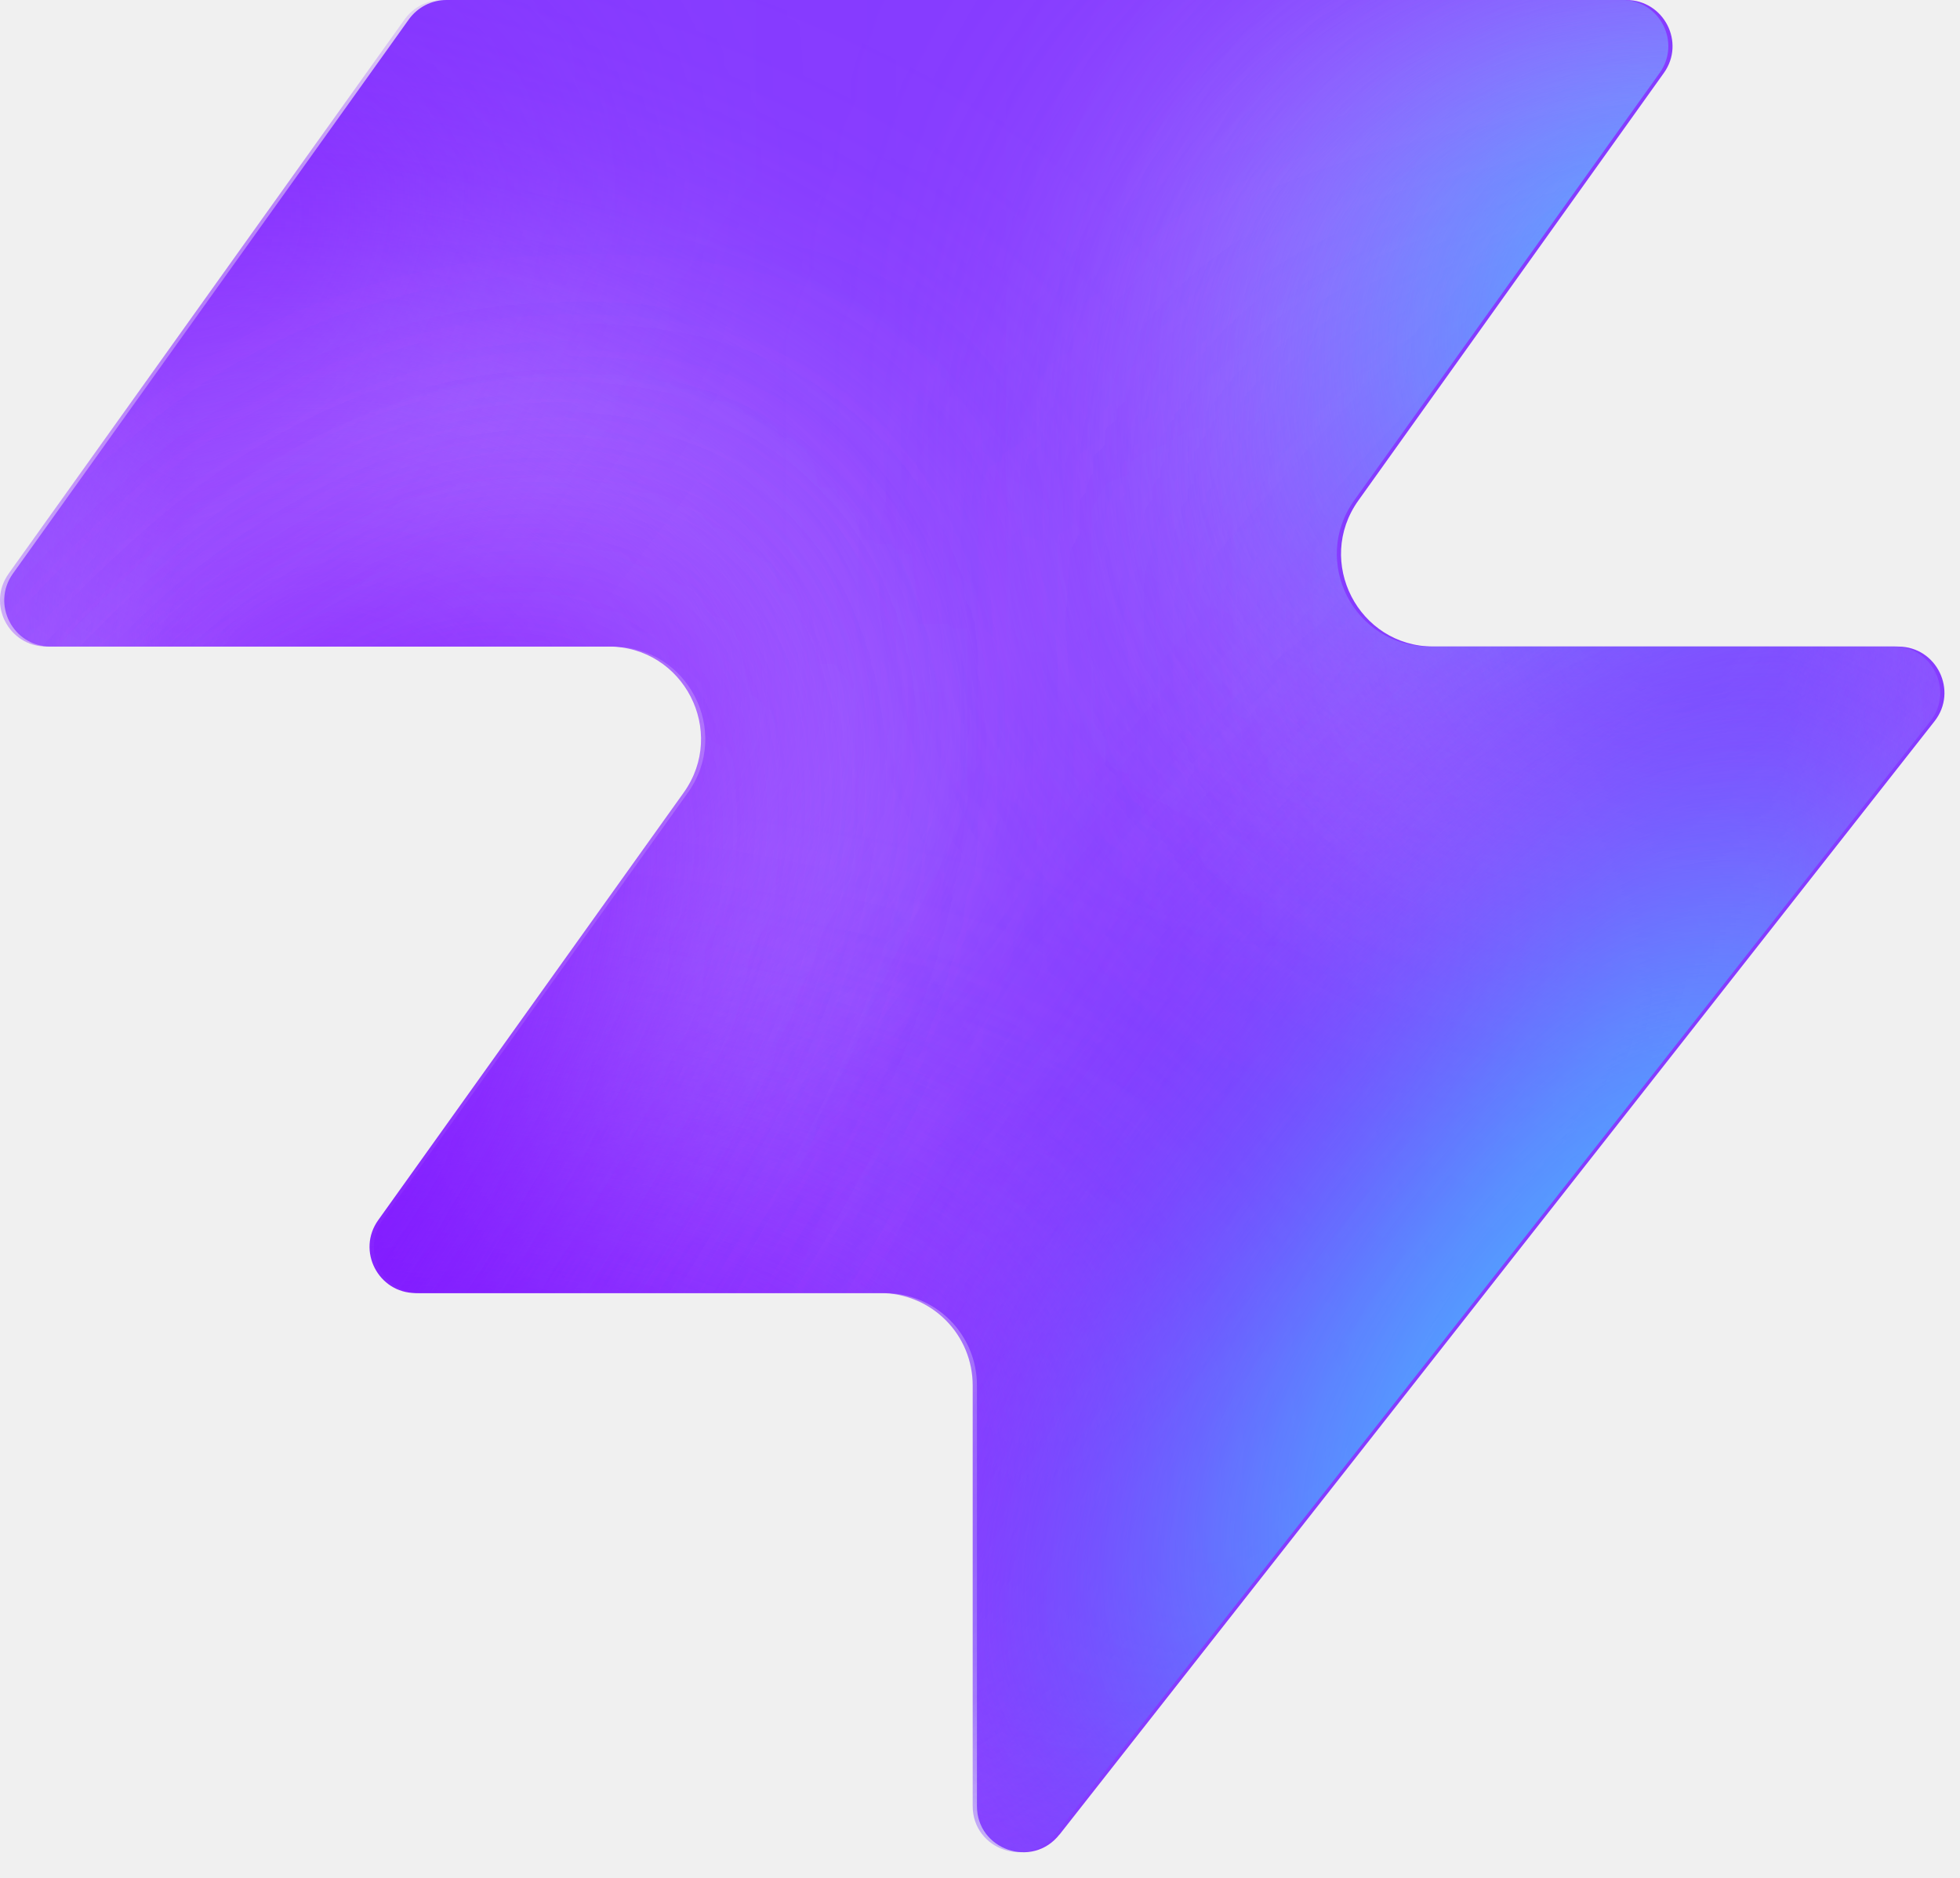
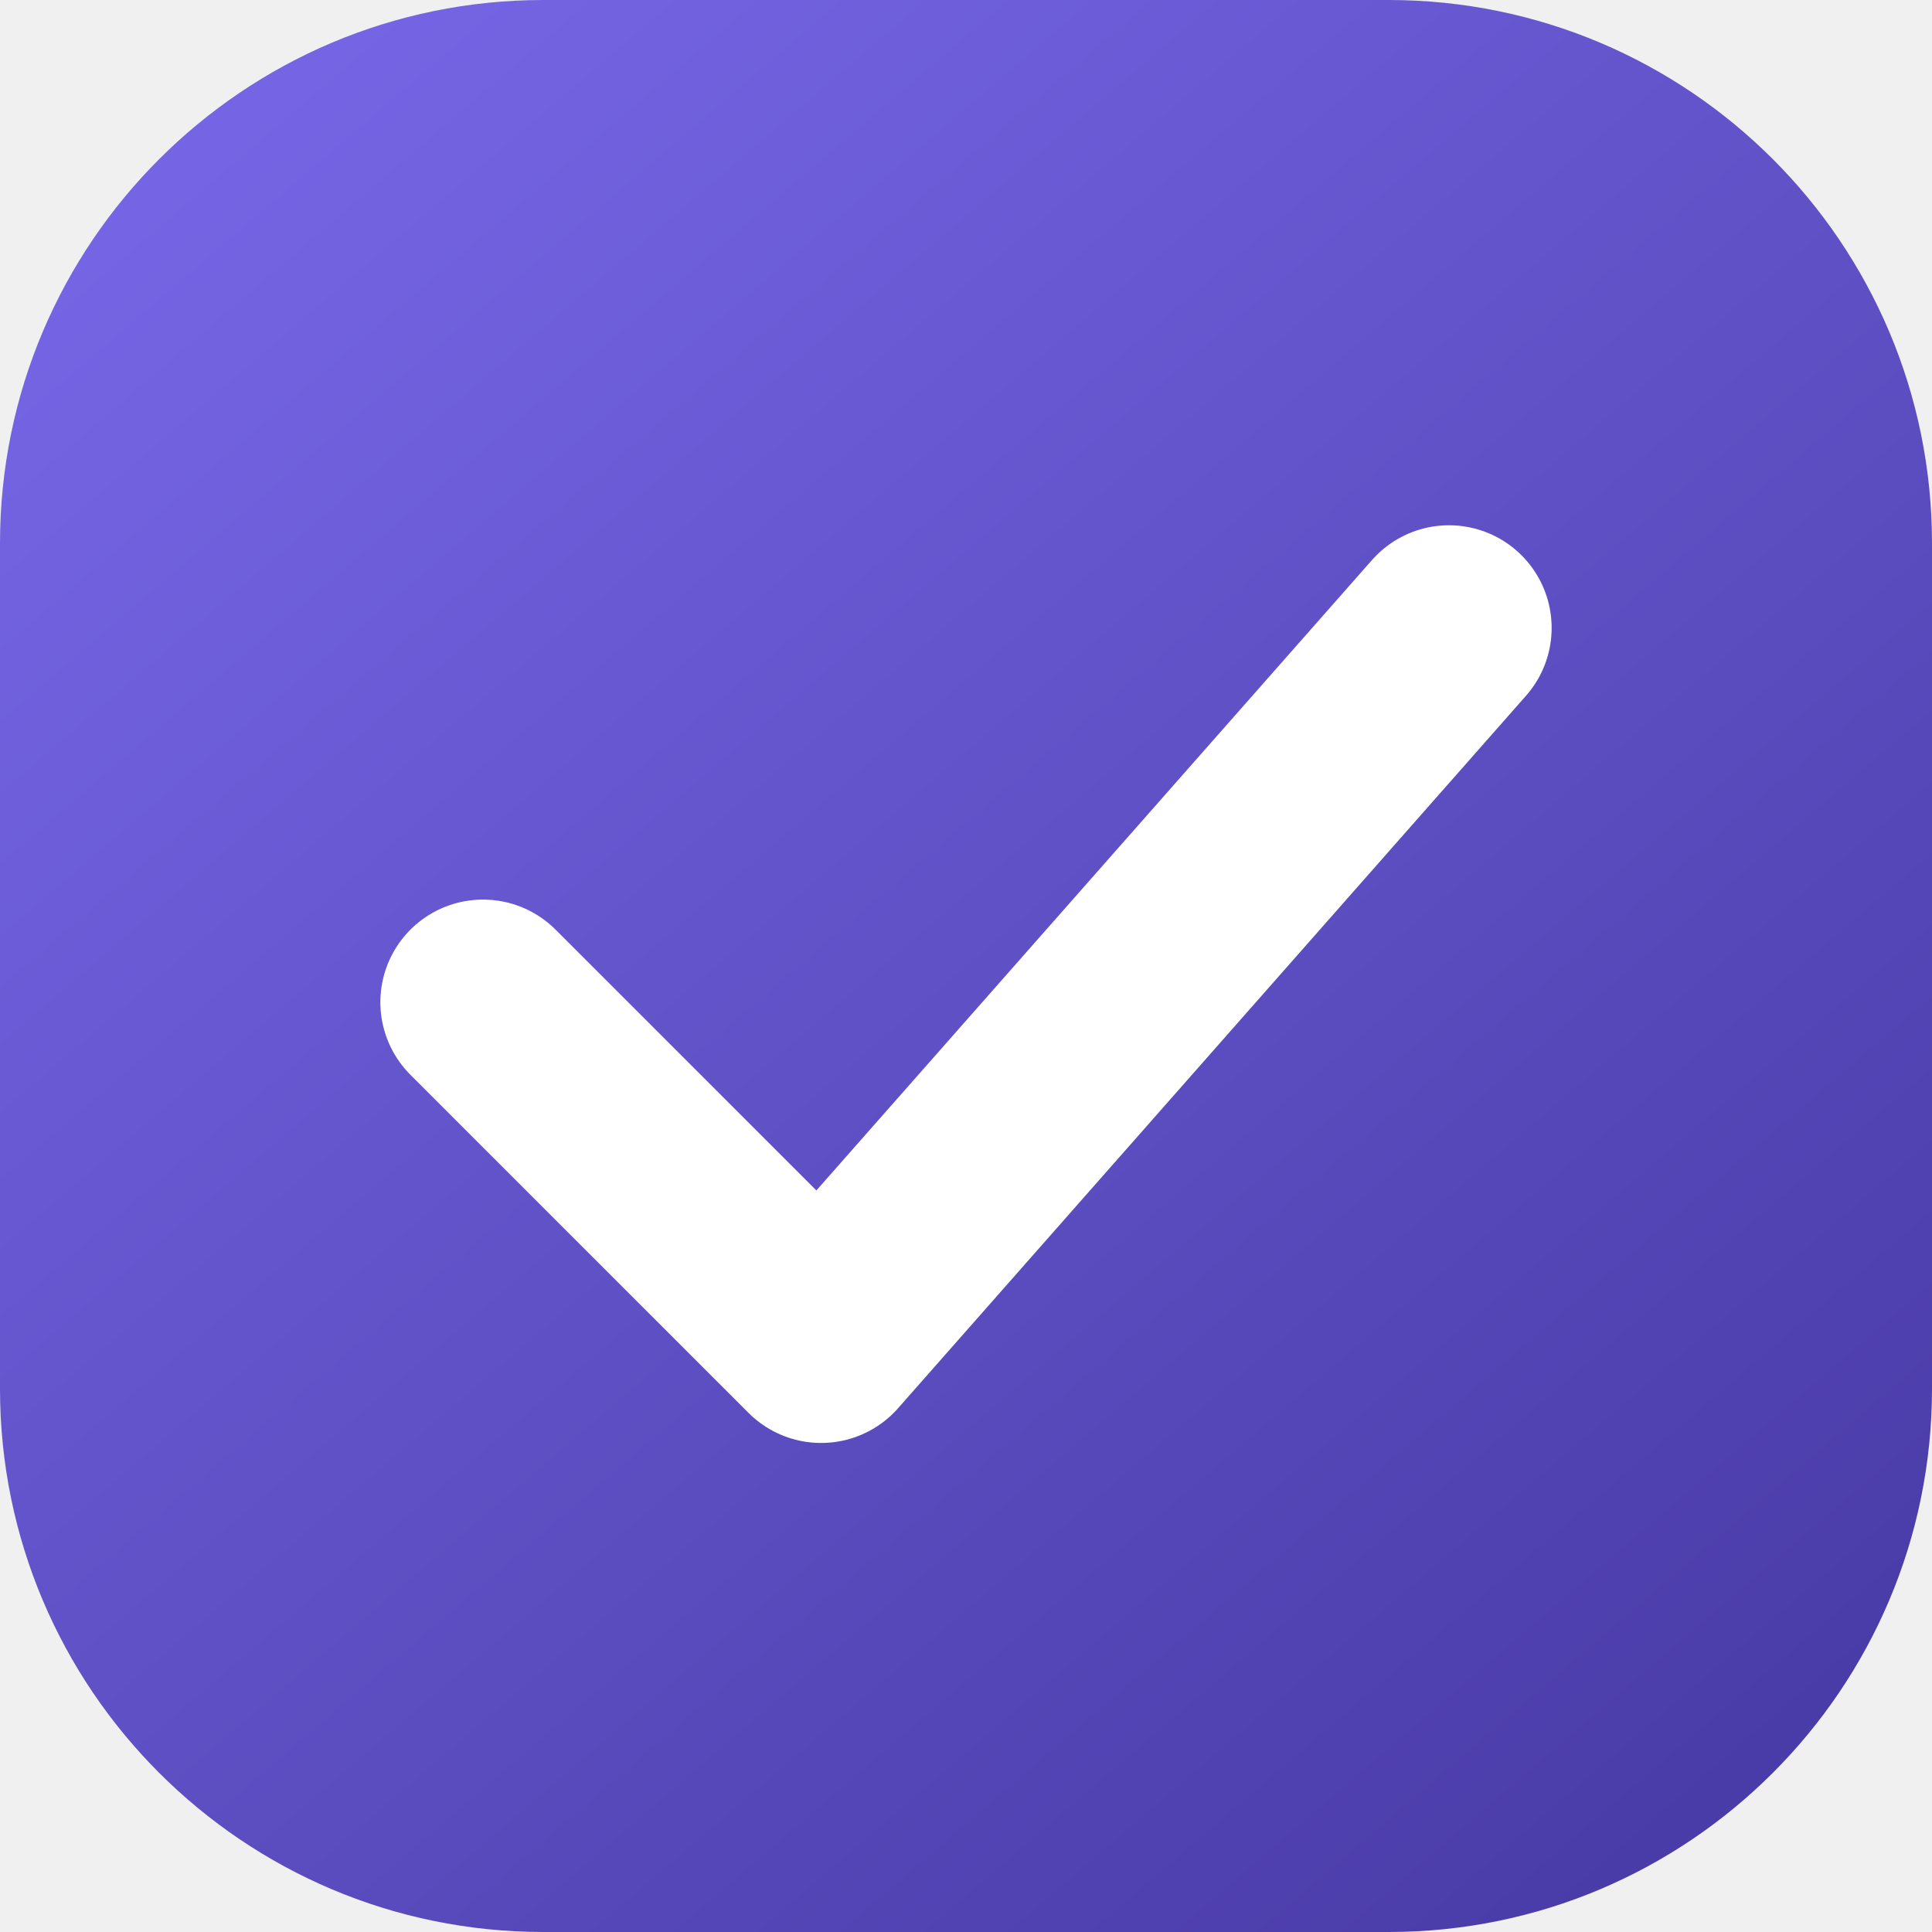
- <svg xmlns="http://www.w3.org/2000/svg" width="48" height="46" fill="none" viewBox="0 0 48 46">
-   <path fill="#863bff" d="M25.946 44.938c-.664.845-2.021.375-2.021-.698V33.937a2.26 2.26 0 0 0-2.262-2.262H10.287c-.92 0-1.456-1.04-.92-1.788l7.48-10.471c1.07-1.497 0-3.578-1.842-3.578H1.237c-.92 0-1.456-1.04-.92-1.788L10.013.474c.214-.297.556-.474.92-.474h28.894c.92 0 1.456 1.04.92 1.788l-7.48 10.471c-1.07 1.498 0 3.579 1.842 3.579h11.377c.943 0 1.473 1.088.89 1.83L25.947 44.94z" style="fill:#863bff;fill:color(display-p3 .525 .23 1);fill-opacity:1" />
-   <mask id="a" width="48" height="46" x="0" y="0" maskUnits="userSpaceOnUse" style="mask-type:alpha">
-     <path fill="#000" d="M25.842 44.938c-.664.844-2.021.375-2.021-.698V33.937a2.26 2.26 0 0 0-2.262-2.262H10.183c-.92 0-1.456-1.04-.92-1.788l7.48-10.471c1.07-1.498 0-3.579-1.842-3.579H1.133c-.92 0-1.456-1.04-.92-1.787L9.91.473c.214-.297.556-.474.92-.474h28.894c.92 0 1.456 1.04.92 1.788l-7.48 10.471c-1.07 1.498 0 3.578 1.842 3.578h11.377c.943 0 1.473 1.088.89 1.832L25.843 44.94z" style="fill:#000;fill-opacity:1" />
-   </mask>
-   <g mask="url(#a)">
-     <g filter="url(#b)">
-       <ellipse cx="5.508" cy="14.704" fill="#ede6ff" rx="5.508" ry="14.704" style="fill:#ede6ff;fill:color(display-p3 .927 .903 1);fill-opacity:1" transform="matrix(.00324 1 1 -.00324 -4.47 31.516)" />
-     </g>
-     <g filter="url(#c)">
-       <ellipse cx="10.399" cy="29.851" fill="#ede6ff" rx="10.399" ry="29.851" style="fill:#ede6ff;fill:color(display-p3 .927 .903 1);fill-opacity:1" transform="matrix(.00324 1 1 -.00324 -39.328 7.883)" />
-     </g>
-     <g filter="url(#d)">
-       <ellipse cx="5.508" cy="30.487" fill="#7e14ff" rx="5.508" ry="30.487" style="fill:#7e14ff;fill:color(display-p3 .492 .077 1);fill-opacity:1" transform="rotate(89.814 -25.913 -14.639)scale(1 -1)" />
-     </g>
-     <g filter="url(#e)">
-       <ellipse cx="5.508" cy="30.599" fill="#7e14ff" rx="5.508" ry="30.599" style="fill:#7e14ff;fill:color(display-p3 .492 .077 1);fill-opacity:1" transform="rotate(89.814 -32.644 -3.334)scale(1 -1)" />
-     </g>
-     <g filter="url(#f)">
-       <ellipse cx="5.508" cy="30.599" fill="#7e14ff" rx="5.508" ry="30.599" style="fill:#7e14ff;fill:color(display-p3 .492 .077 1);fill-opacity:1" transform="matrix(.00324 1 1 -.00324 -34.34 30.47)" />
-     </g>
-     <g filter="url(#g)">
-       <ellipse cx="14.072" cy="22.078" fill="#ede6ff" rx="14.072" ry="22.078" style="fill:#ede6ff;fill:color(display-p3 .927 .903 1);fill-opacity:1" transform="rotate(93.35 24.506 48.493)scale(-1 1)" />
-     </g>
-     <g filter="url(#h)">
-       <ellipse cx="3.47" cy="21.501" fill="#7e14ff" rx="3.47" ry="21.501" style="fill:#7e14ff;fill:color(display-p3 .492 .077 1);fill-opacity:1" transform="rotate(89.009 28.708 47.59)scale(-1 1)" />
-     </g>
-     <g filter="url(#i)">
-       <ellipse cx="3.47" cy="21.501" fill="#7e14ff" rx="3.47" ry="21.501" style="fill:#7e14ff;fill:color(display-p3 .492 .077 1);fill-opacity:1" transform="rotate(89.009 28.708 47.59)scale(-1 1)" />
-     </g>
-     <g filter="url(#j)">
-       <ellipse cx=".387" cy="8.972" fill="#7e14ff" rx="4.407" ry="29.108" style="fill:#7e14ff;fill:color(display-p3 .492 .077 1);fill-opacity:1" transform="rotate(39.51 .387 8.972)" />
-     </g>
-     <g filter="url(#k)">
-       <ellipse cx="47.523" cy="-6.092" fill="#7e14ff" rx="4.407" ry="29.108" style="fill:#7e14ff;fill:color(display-p3 .492 .077 1);fill-opacity:1" transform="rotate(37.892 47.523 -6.092)" />
-     </g>
-     <g filter="url(#l)">
-       <ellipse cx="41.412" cy="6.333" fill="#47bfff" rx="5.971" ry="9.665" style="fill:#47bfff;fill:color(display-p3 .28 .748 1);fill-opacity:1" transform="rotate(37.892 41.412 6.333)" />
-     </g>
-     <g filter="url(#m)">
-       <ellipse cx="-1.879" cy="38.332" fill="#7e14ff" rx="4.407" ry="29.108" style="fill:#7e14ff;fill:color(display-p3 .492 .077 1);fill-opacity:1" transform="rotate(37.892 -1.88 38.332)" />
-     </g>
-     <g filter="url(#n)">
-       <ellipse cx="-1.879" cy="38.332" fill="#7e14ff" rx="4.407" ry="29.108" style="fill:#7e14ff;fill:color(display-p3 .492 .077 1);fill-opacity:1" transform="rotate(37.892 -1.88 38.332)" />
-     </g>
-     <g filter="url(#o)">
-       <ellipse cx="35.651" cy="29.907" fill="#7e14ff" rx="4.407" ry="29.108" style="fill:#7e14ff;fill:color(display-p3 .492 .077 1);fill-opacity:1" transform="rotate(37.892 35.651 29.907)" />
-     </g>
-     <g filter="url(#p)">
-       <ellipse cx="38.418" cy="32.4" fill="#47bfff" rx="5.971" ry="15.297" style="fill:#47bfff;fill:color(display-p3 .28 .748 1);fill-opacity:1" transform="rotate(37.892 38.418 32.4)" />
-     </g>
-   </g>
+ <svg xmlns="http://www.w3.org/2000/svg" width="32" height="32" viewBox="0 0 32 32">
  <defs>
-     <filter id="b" width="60.045" height="41.654" x="-19.77" y="16.149" color-interpolation-filters="sRGB" filterUnits="userSpaceOnUse">
-       <feFlood flood-opacity="0" result="BackgroundImageFix" />
-       <feBlend in="SourceGraphic" in2="BackgroundImageFix" result="shape" />
-       <feGaussianBlur result="effect1_foregroundBlur_2002_17158" stdDeviation="7.659" />
-     </filter>
-     <filter id="c" width="90.34" height="51.437" x="-54.613" y="-7.533" color-interpolation-filters="sRGB" filterUnits="userSpaceOnUse">
-       <feFlood flood-opacity="0" result="BackgroundImageFix" />
-       <feBlend in="SourceGraphic" in2="BackgroundImageFix" result="shape" />
-       <feGaussianBlur result="effect1_foregroundBlur_2002_17158" stdDeviation="7.659" />
-     </filter>
-     <filter id="d" width="79.355" height="29.4" x="-49.64" y="2.03" color-interpolation-filters="sRGB" filterUnits="userSpaceOnUse">
-       <feFlood flood-opacity="0" result="BackgroundImageFix" />
-       <feBlend in="SourceGraphic" in2="BackgroundImageFix" result="shape" />
-       <feGaussianBlur result="effect1_foregroundBlur_2002_17158" stdDeviation="4.596" />
-     </filter>
-     <filter id="e" width="79.579" height="29.4" x="-45.045" y="20.029" color-interpolation-filters="sRGB" filterUnits="userSpaceOnUse">
-       <feFlood flood-opacity="0" result="BackgroundImageFix" />
-       <feBlend in="SourceGraphic" in2="BackgroundImageFix" result="shape" />
-       <feGaussianBlur result="effect1_foregroundBlur_2002_17158" stdDeviation="4.596" />
-     </filter>
-     <filter id="f" width="79.579" height="29.4" x="-43.513" y="21.178" color-interpolation-filters="sRGB" filterUnits="userSpaceOnUse">
-       <feFlood flood-opacity="0" result="BackgroundImageFix" />
-       <feBlend in="SourceGraphic" in2="BackgroundImageFix" result="shape" />
-       <feGaussianBlur result="effect1_foregroundBlur_2002_17158" stdDeviation="4.596" />
-     </filter>
-     <filter id="g" width="74.749" height="58.852" x="15.756" y="-17.901" color-interpolation-filters="sRGB" filterUnits="userSpaceOnUse">
-       <feFlood flood-opacity="0" result="BackgroundImageFix" />
-       <feBlend in="SourceGraphic" in2="BackgroundImageFix" result="shape" />
-       <feGaussianBlur result="effect1_foregroundBlur_2002_17158" stdDeviation="7.659" />
-     </filter>
-     <filter id="h" width="61.377" height="25.362" x="23.548" y="2.284" color-interpolation-filters="sRGB" filterUnits="userSpaceOnUse">
-       <feFlood flood-opacity="0" result="BackgroundImageFix" />
-       <feBlend in="SourceGraphic" in2="BackgroundImageFix" result="shape" />
-       <feGaussianBlur result="effect1_foregroundBlur_2002_17158" stdDeviation="4.596" />
-     </filter>
-     <filter id="i" width="61.377" height="25.362" x="23.548" y="2.284" color-interpolation-filters="sRGB" filterUnits="userSpaceOnUse">
-       <feFlood flood-opacity="0" result="BackgroundImageFix" />
-       <feBlend in="SourceGraphic" in2="BackgroundImageFix" result="shape" />
-       <feGaussianBlur result="effect1_foregroundBlur_2002_17158" stdDeviation="4.596" />
-     </filter>
-     <filter id="j" width="56.045" height="63.649" x="-27.636" y="-22.853" color-interpolation-filters="sRGB" filterUnits="userSpaceOnUse">
-       <feFlood flood-opacity="0" result="BackgroundImageFix" />
-       <feBlend in="SourceGraphic" in2="BackgroundImageFix" result="shape" />
-       <feGaussianBlur result="effect1_foregroundBlur_2002_17158" stdDeviation="4.596" />
-     </filter>
-     <filter id="k" width="54.814" height="64.646" x="20.116" y="-38.415" color-interpolation-filters="sRGB" filterUnits="userSpaceOnUse">
-       <feFlood flood-opacity="0" result="BackgroundImageFix" />
-       <feBlend in="SourceGraphic" in2="BackgroundImageFix" result="shape" />
-       <feGaussianBlur result="effect1_foregroundBlur_2002_17158" stdDeviation="4.596" />
-     </filter>
-     <filter id="l" width="33.541" height="35.313" x="24.641" y="-11.323" color-interpolation-filters="sRGB" filterUnits="userSpaceOnUse">
-       <feFlood flood-opacity="0" result="BackgroundImageFix" />
-       <feBlend in="SourceGraphic" in2="BackgroundImageFix" result="shape" />
-       <feGaussianBlur result="effect1_foregroundBlur_2002_17158" stdDeviation="4.596" />
-     </filter>
-     <filter id="m" width="54.814" height="64.646" x="-29.286" y="6.009" color-interpolation-filters="sRGB" filterUnits="userSpaceOnUse">
-       <feFlood flood-opacity="0" result="BackgroundImageFix" />
-       <feBlend in="SourceGraphic" in2="BackgroundImageFix" result="shape" />
-       <feGaussianBlur result="effect1_foregroundBlur_2002_17158" stdDeviation="4.596" />
-     </filter>
-     <filter id="n" width="54.814" height="64.646" x="-29.286" y="6.009" color-interpolation-filters="sRGB" filterUnits="userSpaceOnUse">
-       <feFlood flood-opacity="0" result="BackgroundImageFix" />
-       <feBlend in="SourceGraphic" in2="BackgroundImageFix" result="shape" />
-       <feGaussianBlur result="effect1_foregroundBlur_2002_17158" stdDeviation="4.596" />
-     </filter>
-     <filter id="o" width="54.814" height="64.646" x="8.244" y="-2.416" color-interpolation-filters="sRGB" filterUnits="userSpaceOnUse">
-       <feFlood flood-opacity="0" result="BackgroundImageFix" />
-       <feBlend in="SourceGraphic" in2="BackgroundImageFix" result="shape" />
-       <feGaussianBlur result="effect1_foregroundBlur_2002_17158" stdDeviation="4.596" />
-     </filter>
-     <filter id="p" width="39.409" height="43.623" x="18.713" y="10.588" color-interpolation-filters="sRGB" filterUnits="userSpaceOnUse">
-       <feFlood flood-opacity="0" result="BackgroundImageFix" />
-       <feBlend in="SourceGraphic" in2="BackgroundImageFix" result="shape" />
-       <feGaussianBlur result="effect1_foregroundBlur_2002_17158" stdDeviation="4.596" />
-     </filter>
+     <linearGradient id="g" x1="4" y1="2" x2="28" y2="30" gradientUnits="userSpaceOnUse">
+       <stop offset="0" stop-color="#7565e4" />
+       <stop offset="1" stop-color="#4a3ca8" />
+     </linearGradient>
  </defs>
+   <rect width="32" height="32" rx="9" fill="url(#g)" />
+   <path d="M8 16.6l5.6 5.6L24 10.4" fill="none" stroke="#fff" stroke-width="3.4" stroke-linecap="round" stroke-linejoin="round" />
</svg>
